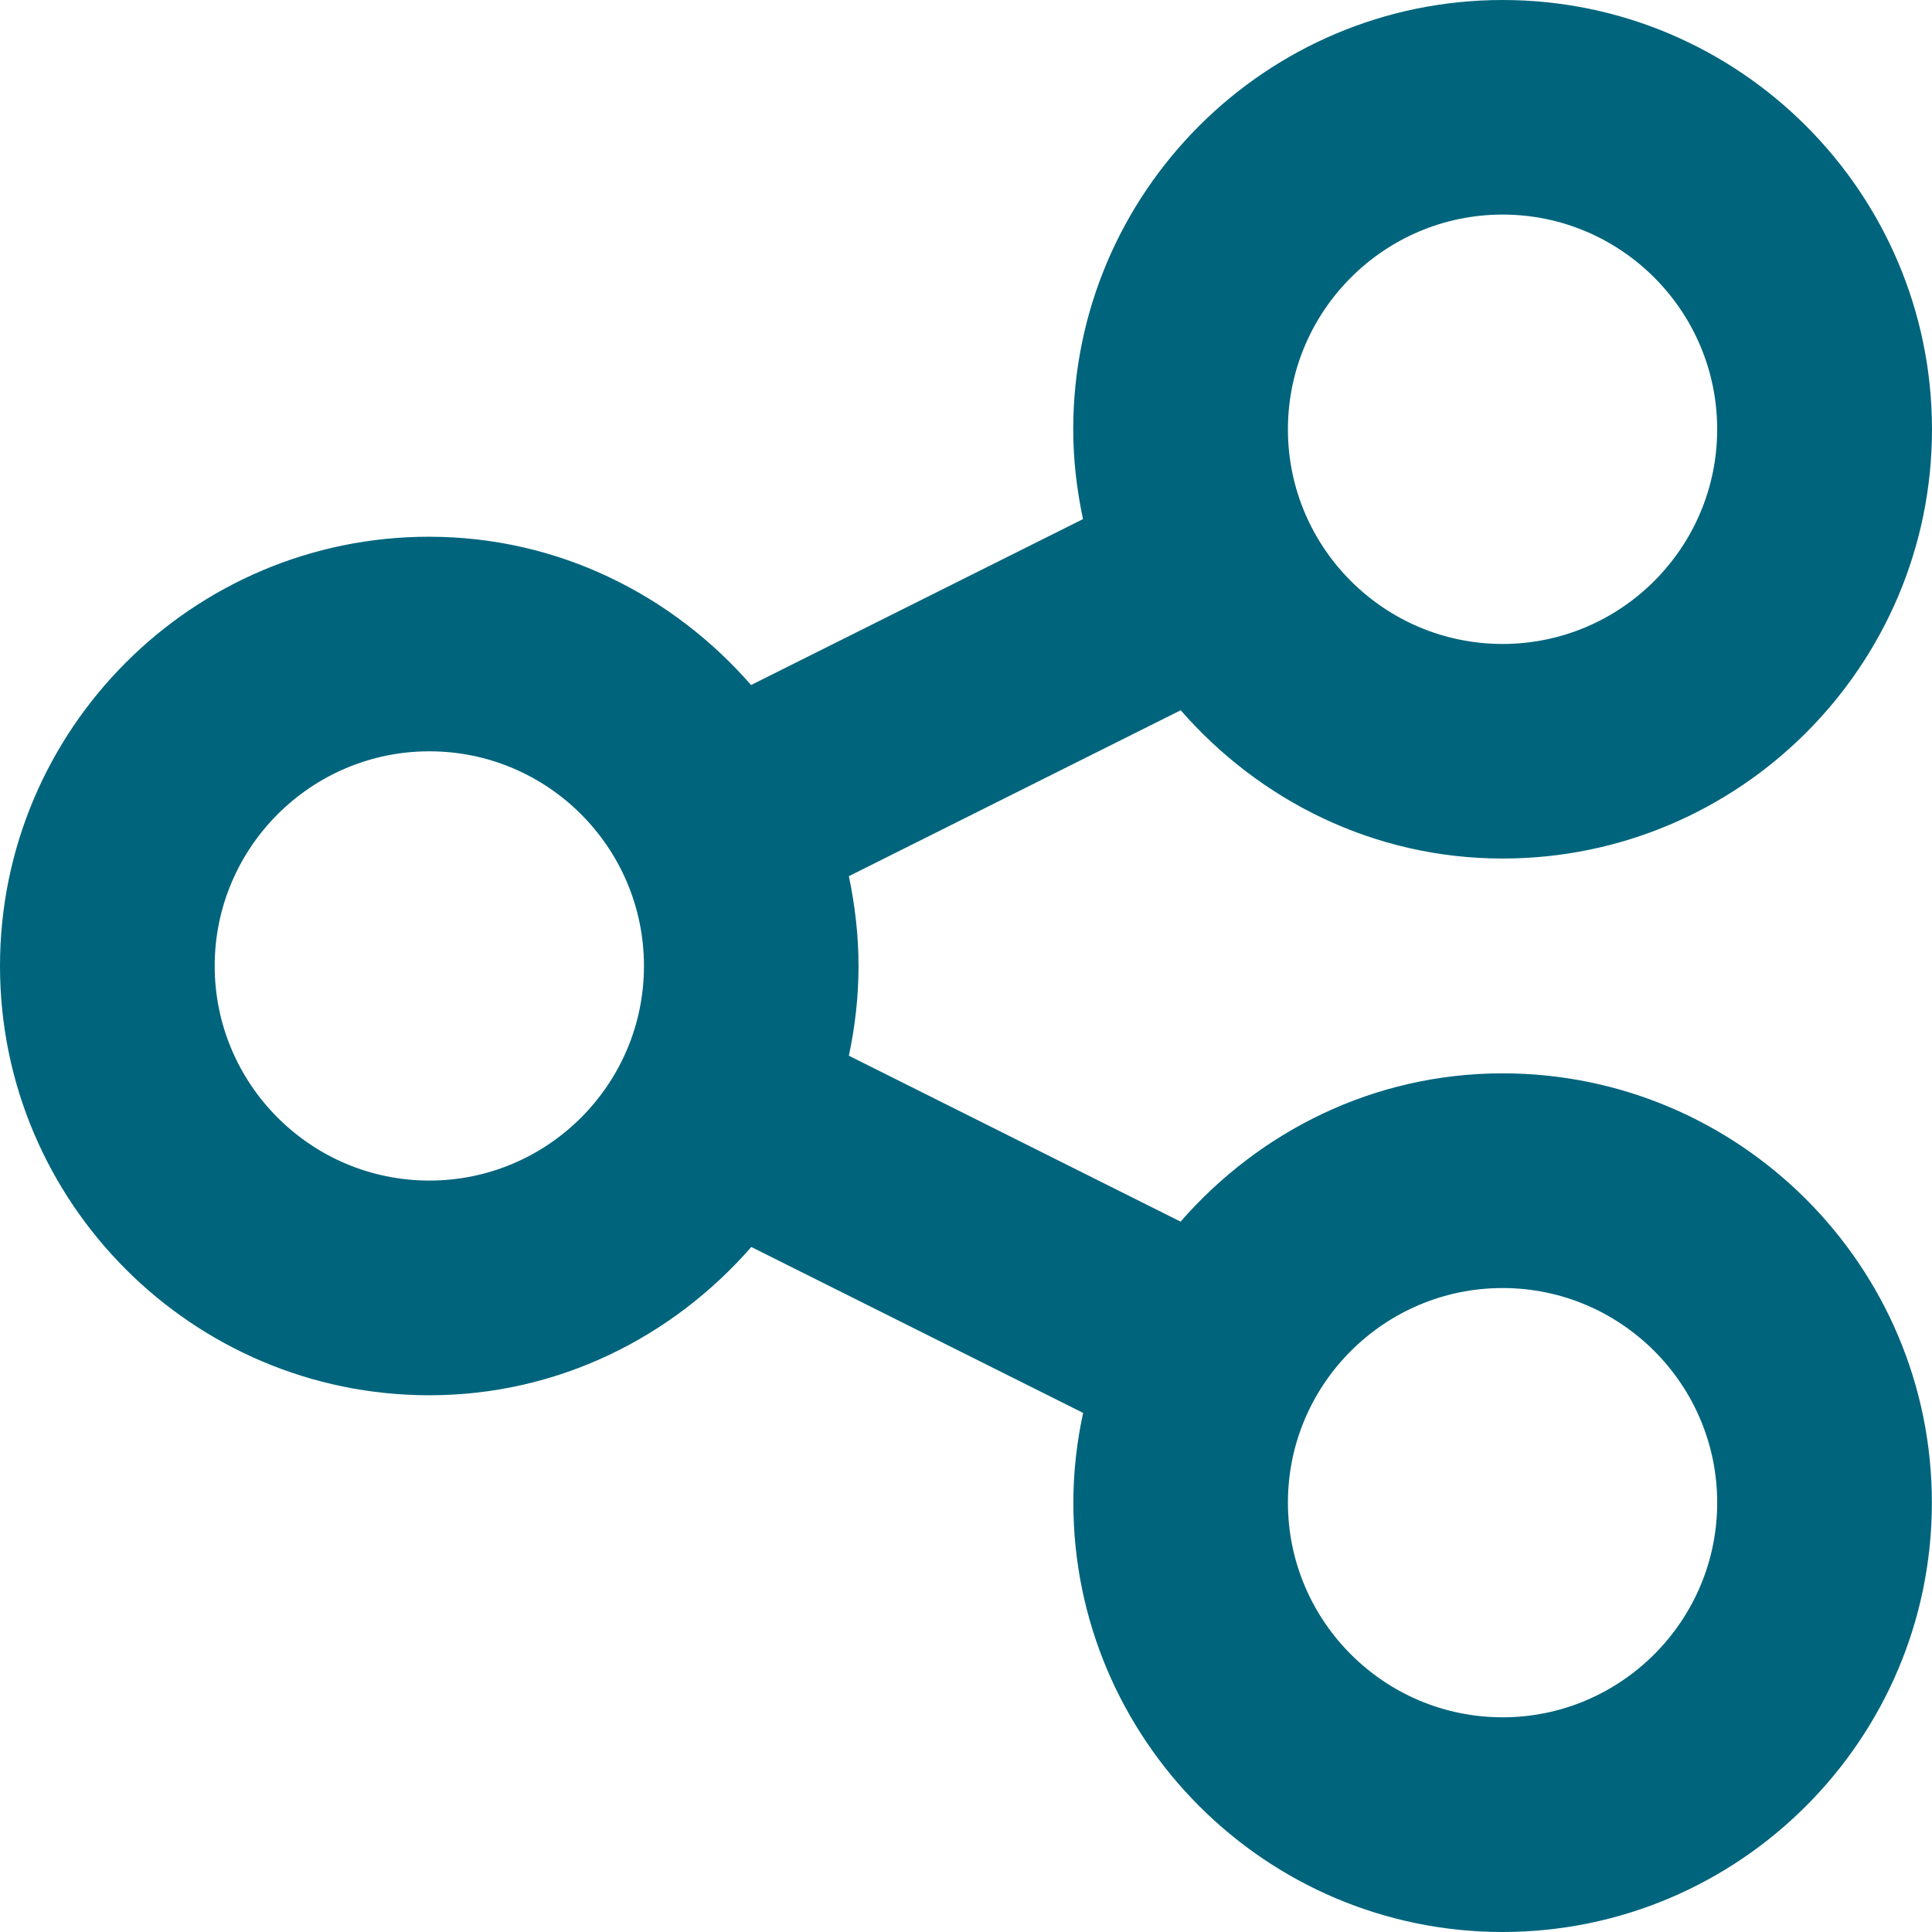
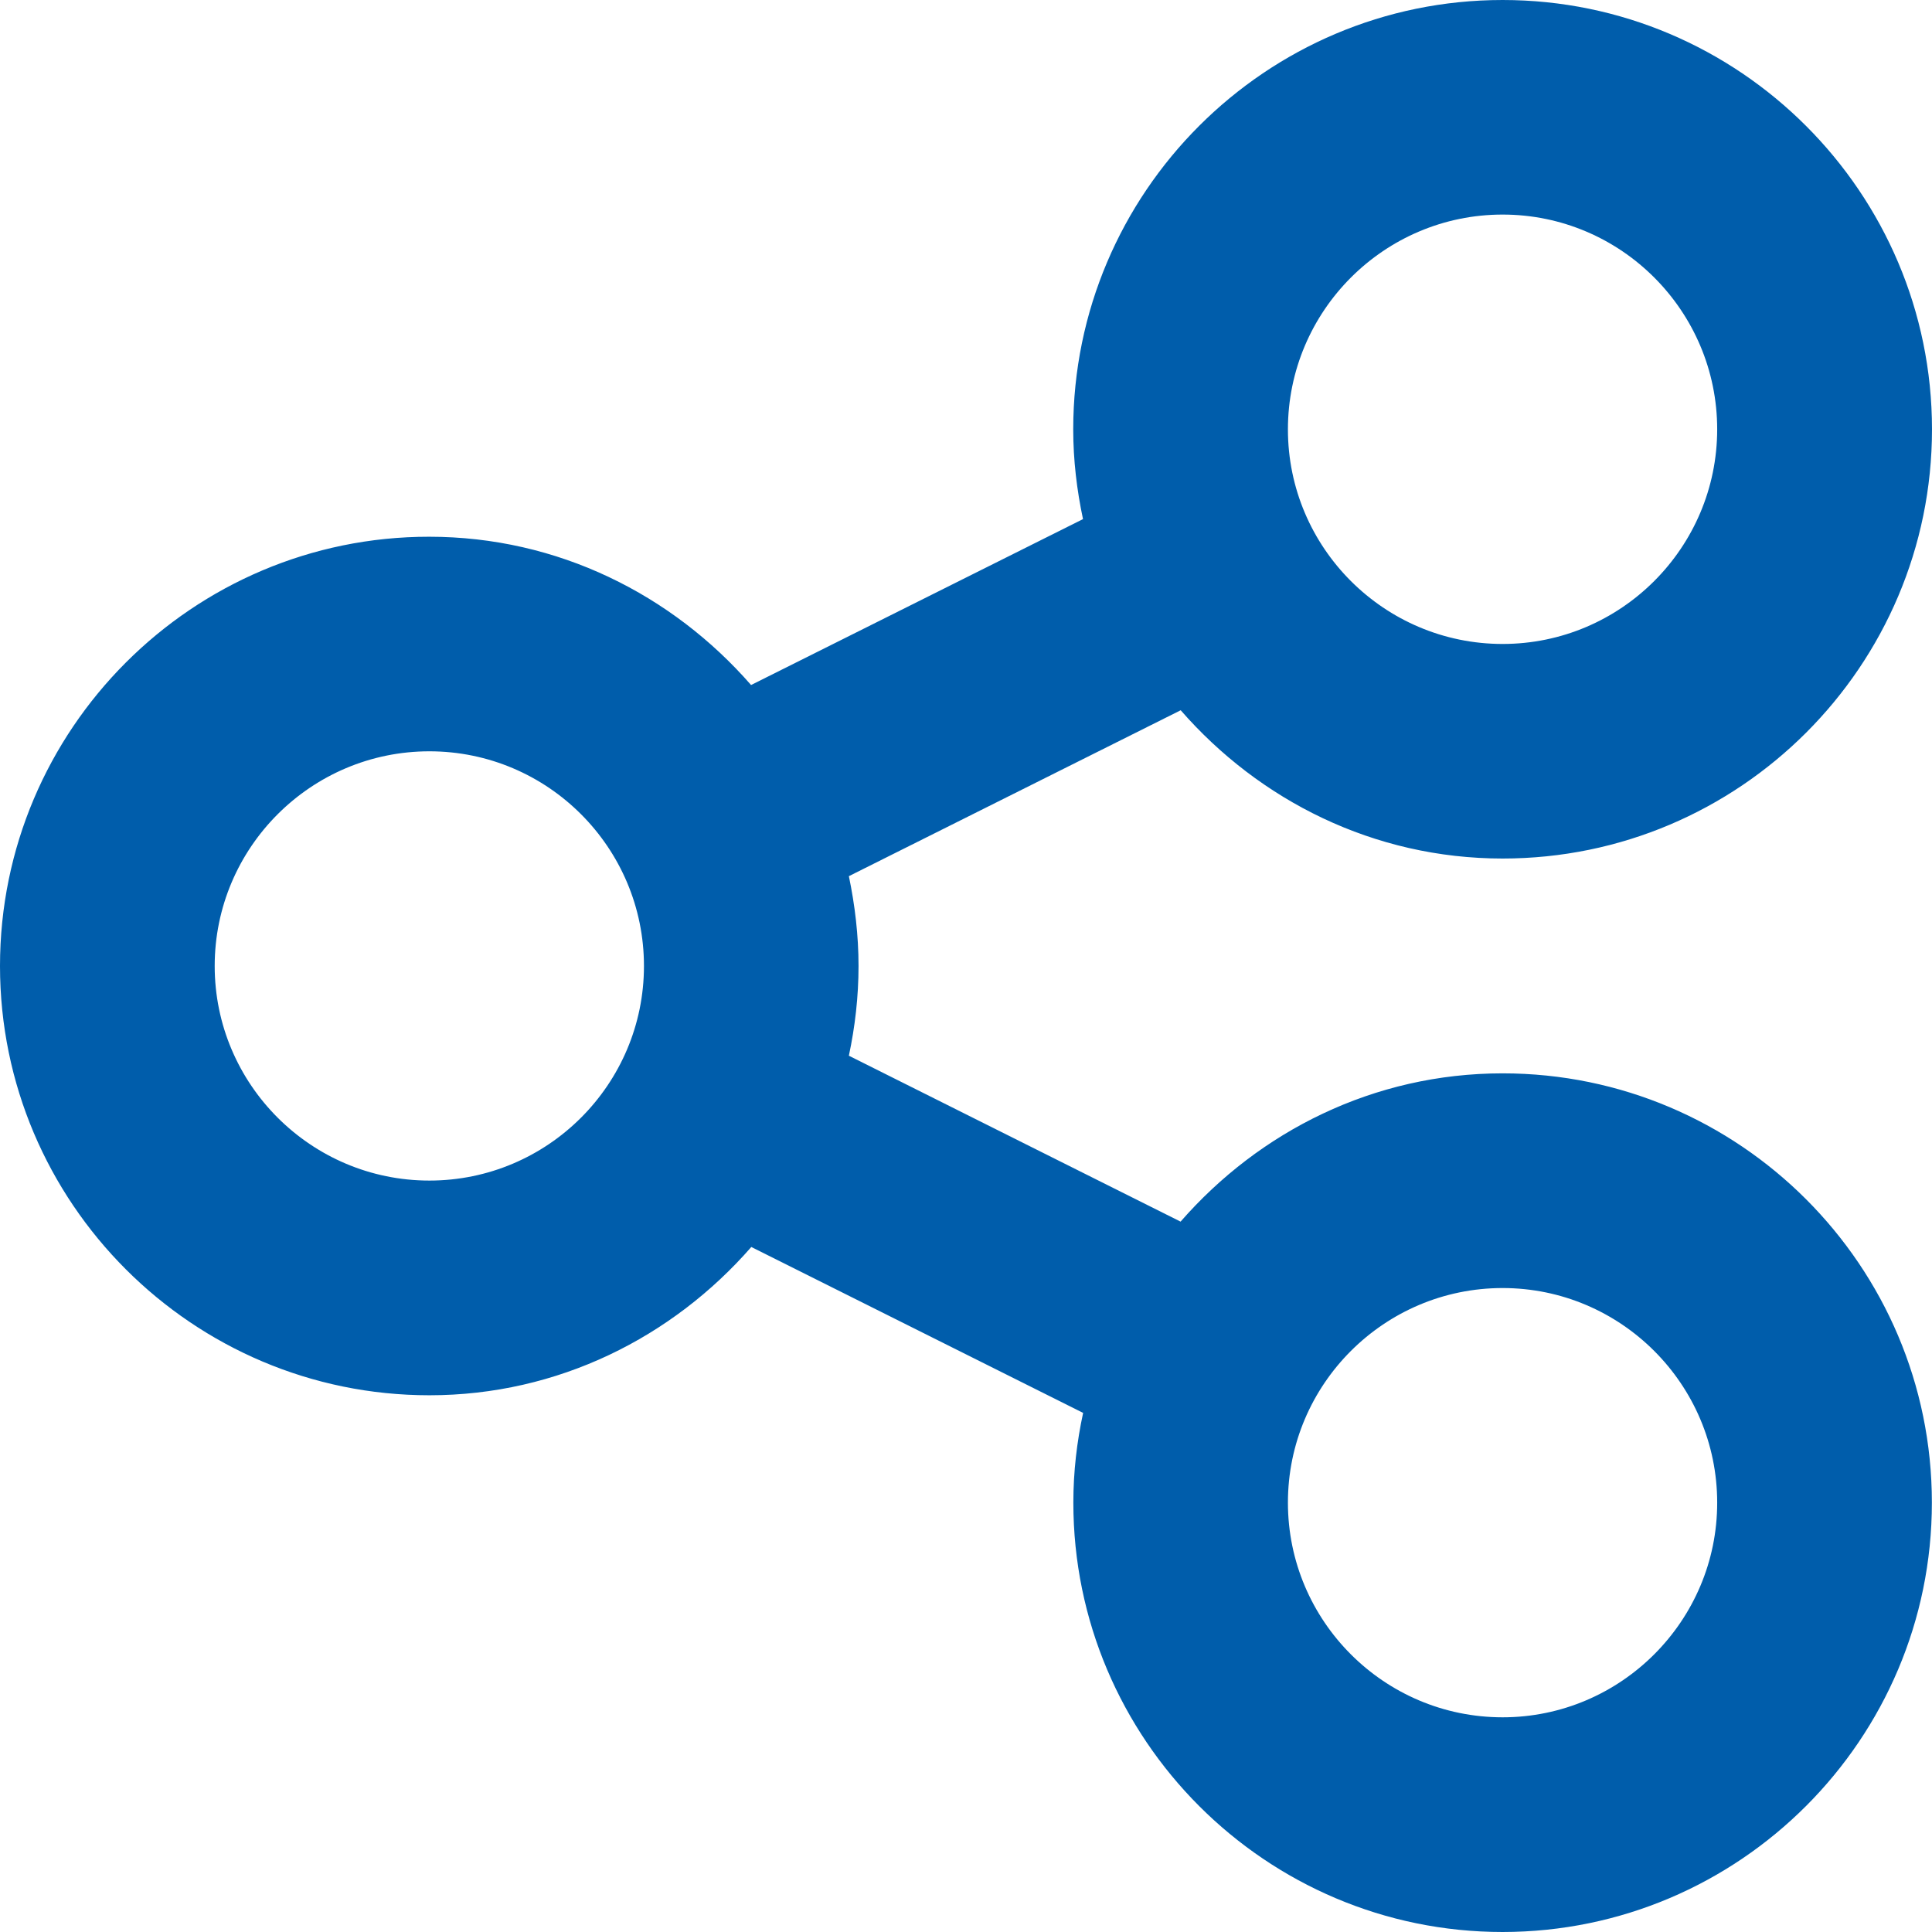
<svg xmlns="http://www.w3.org/2000/svg" width="16" height="16" viewBox="0 0 16 16" fill="none">
-   <path d="M12.444 8.889C11.376 8.889 10.429 9.37 9.777 10.117L7.03 8.743C7.081 8.503 7.11 8.255 7.11 8C7.11 7.745 7.08 7.496 7.03 7.256L9.778 5.882C10.43 6.629 11.377 7.11 12.444 7.11C14.405 7.11 16 5.516 16 3.555C15.999 1.595 14.404 0 12.444 0C10.483 0 8.888 1.595 8.888 3.556C8.888 3.811 8.918 4.059 8.969 4.299L6.22 5.673C5.568 4.926 4.621 4.445 3.554 4.445C1.595 4.444 0 6.039 0 8C0 9.96 1.595 11.555 3.556 11.555C4.622 11.555 5.57 11.074 6.222 10.327L8.97 11.701C8.918 11.941 8.889 12.189 8.889 12.444C8.889 14.405 10.484 16 12.444 16C14.405 15.999 15.999 14.404 15.999 12.444C15.999 10.483 14.404 8.889 12.444 8.889ZM12.444 1.777C13.424 1.777 14.221 2.575 14.221 3.555C14.221 4.536 13.423 5.333 12.444 5.333C11.464 5.333 10.666 4.536 10.666 3.556C10.666 2.575 11.464 1.777 12.444 1.777ZM3.556 9.777C2.575 9.777 1.778 8.979 1.778 8C1.778 7.019 2.576 6.222 3.556 6.222C4.536 6.222 5.333 7.019 5.333 8C5.333 8.98 4.536 9.777 3.556 9.777ZM12.444 14.222C11.463 14.222 10.666 13.424 10.666 12.444C10.666 11.464 11.464 10.667 12.444 10.667C13.423 10.667 14.221 11.464 14.221 12.444C14.222 13.423 13.423 14.222 12.444 14.222Z" fill="#00647D" />
+   <path d="M12.444 8.889C11.376 8.889 10.429 9.37 9.777 10.117L7.03 8.743C7.081 8.503 7.11 8.255 7.11 8C7.11 7.745 7.08 7.496 7.03 7.256L9.778 5.882C10.43 6.629 11.377 7.11 12.444 7.11C14.405 7.11 16 5.516 16 3.555C15.999 1.595 14.404 0 12.444 0C10.483 0 8.888 1.595 8.888 3.556C8.888 3.811 8.918 4.059 8.969 4.299L6.22 5.673C5.568 4.926 4.621 4.445 3.554 4.445C1.595 4.444 0 6.039 0 8C0 9.96 1.595 11.555 3.556 11.555C4.622 11.555 5.57 11.074 6.222 10.327L8.97 11.701C8.918 11.941 8.889 12.189 8.889 12.444C8.889 14.405 10.484 16 12.444 16C14.405 15.999 15.999 14.404 15.999 12.444C15.999 10.483 14.404 8.889 12.444 8.889ZM12.444 1.777C13.424 1.777 14.221 2.575 14.221 3.555C14.221 4.536 13.423 5.333 12.444 5.333C11.464 5.333 10.666 4.536 10.666 3.556C10.666 2.575 11.464 1.777 12.444 1.777ZM3.556 9.777C2.575 9.777 1.778 8.979 1.778 8C1.778 7.019 2.576 6.222 3.556 6.222C4.536 6.222 5.333 7.019 5.333 8C5.333 8.98 4.536 9.777 3.556 9.777ZM12.444 14.222C11.463 14.222 10.666 13.424 10.666 12.444C10.666 11.464 11.464 10.667 12.444 10.667C13.423 10.667 14.221 11.464 14.221 12.444C14.222 13.423 13.423 14.222 12.444 14.222Z" fill="#005DAB" />
</svg>
